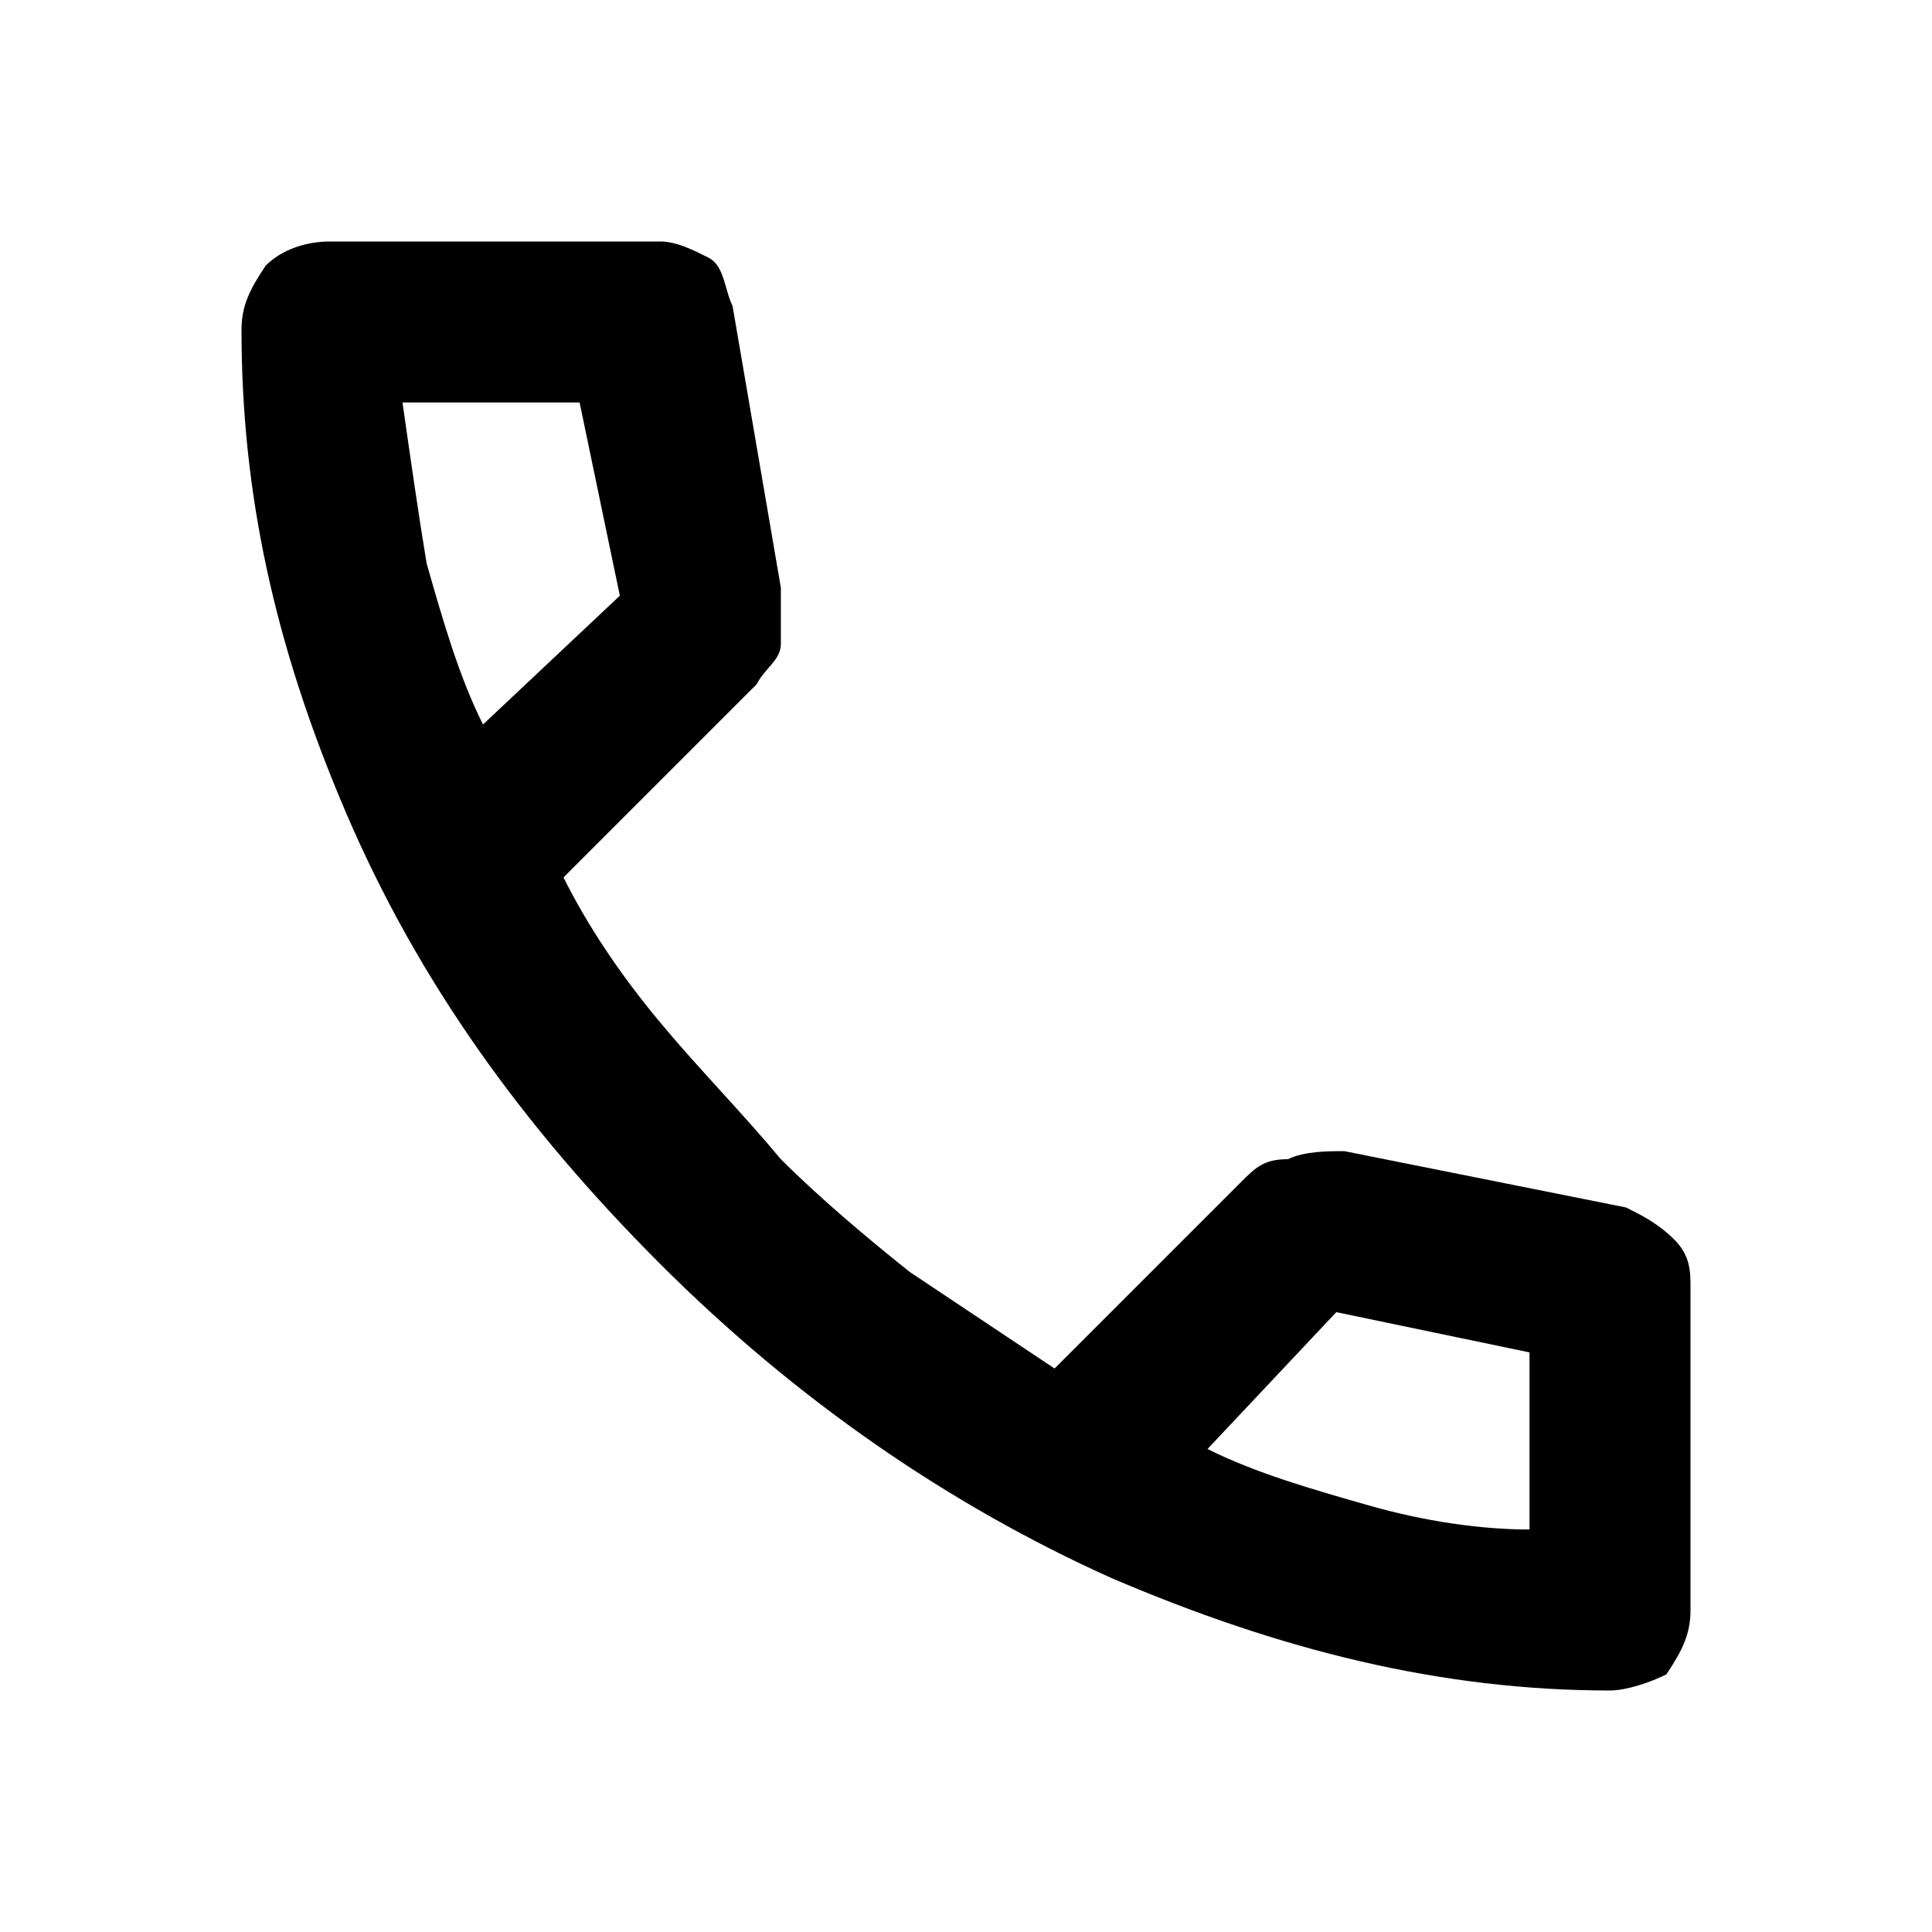
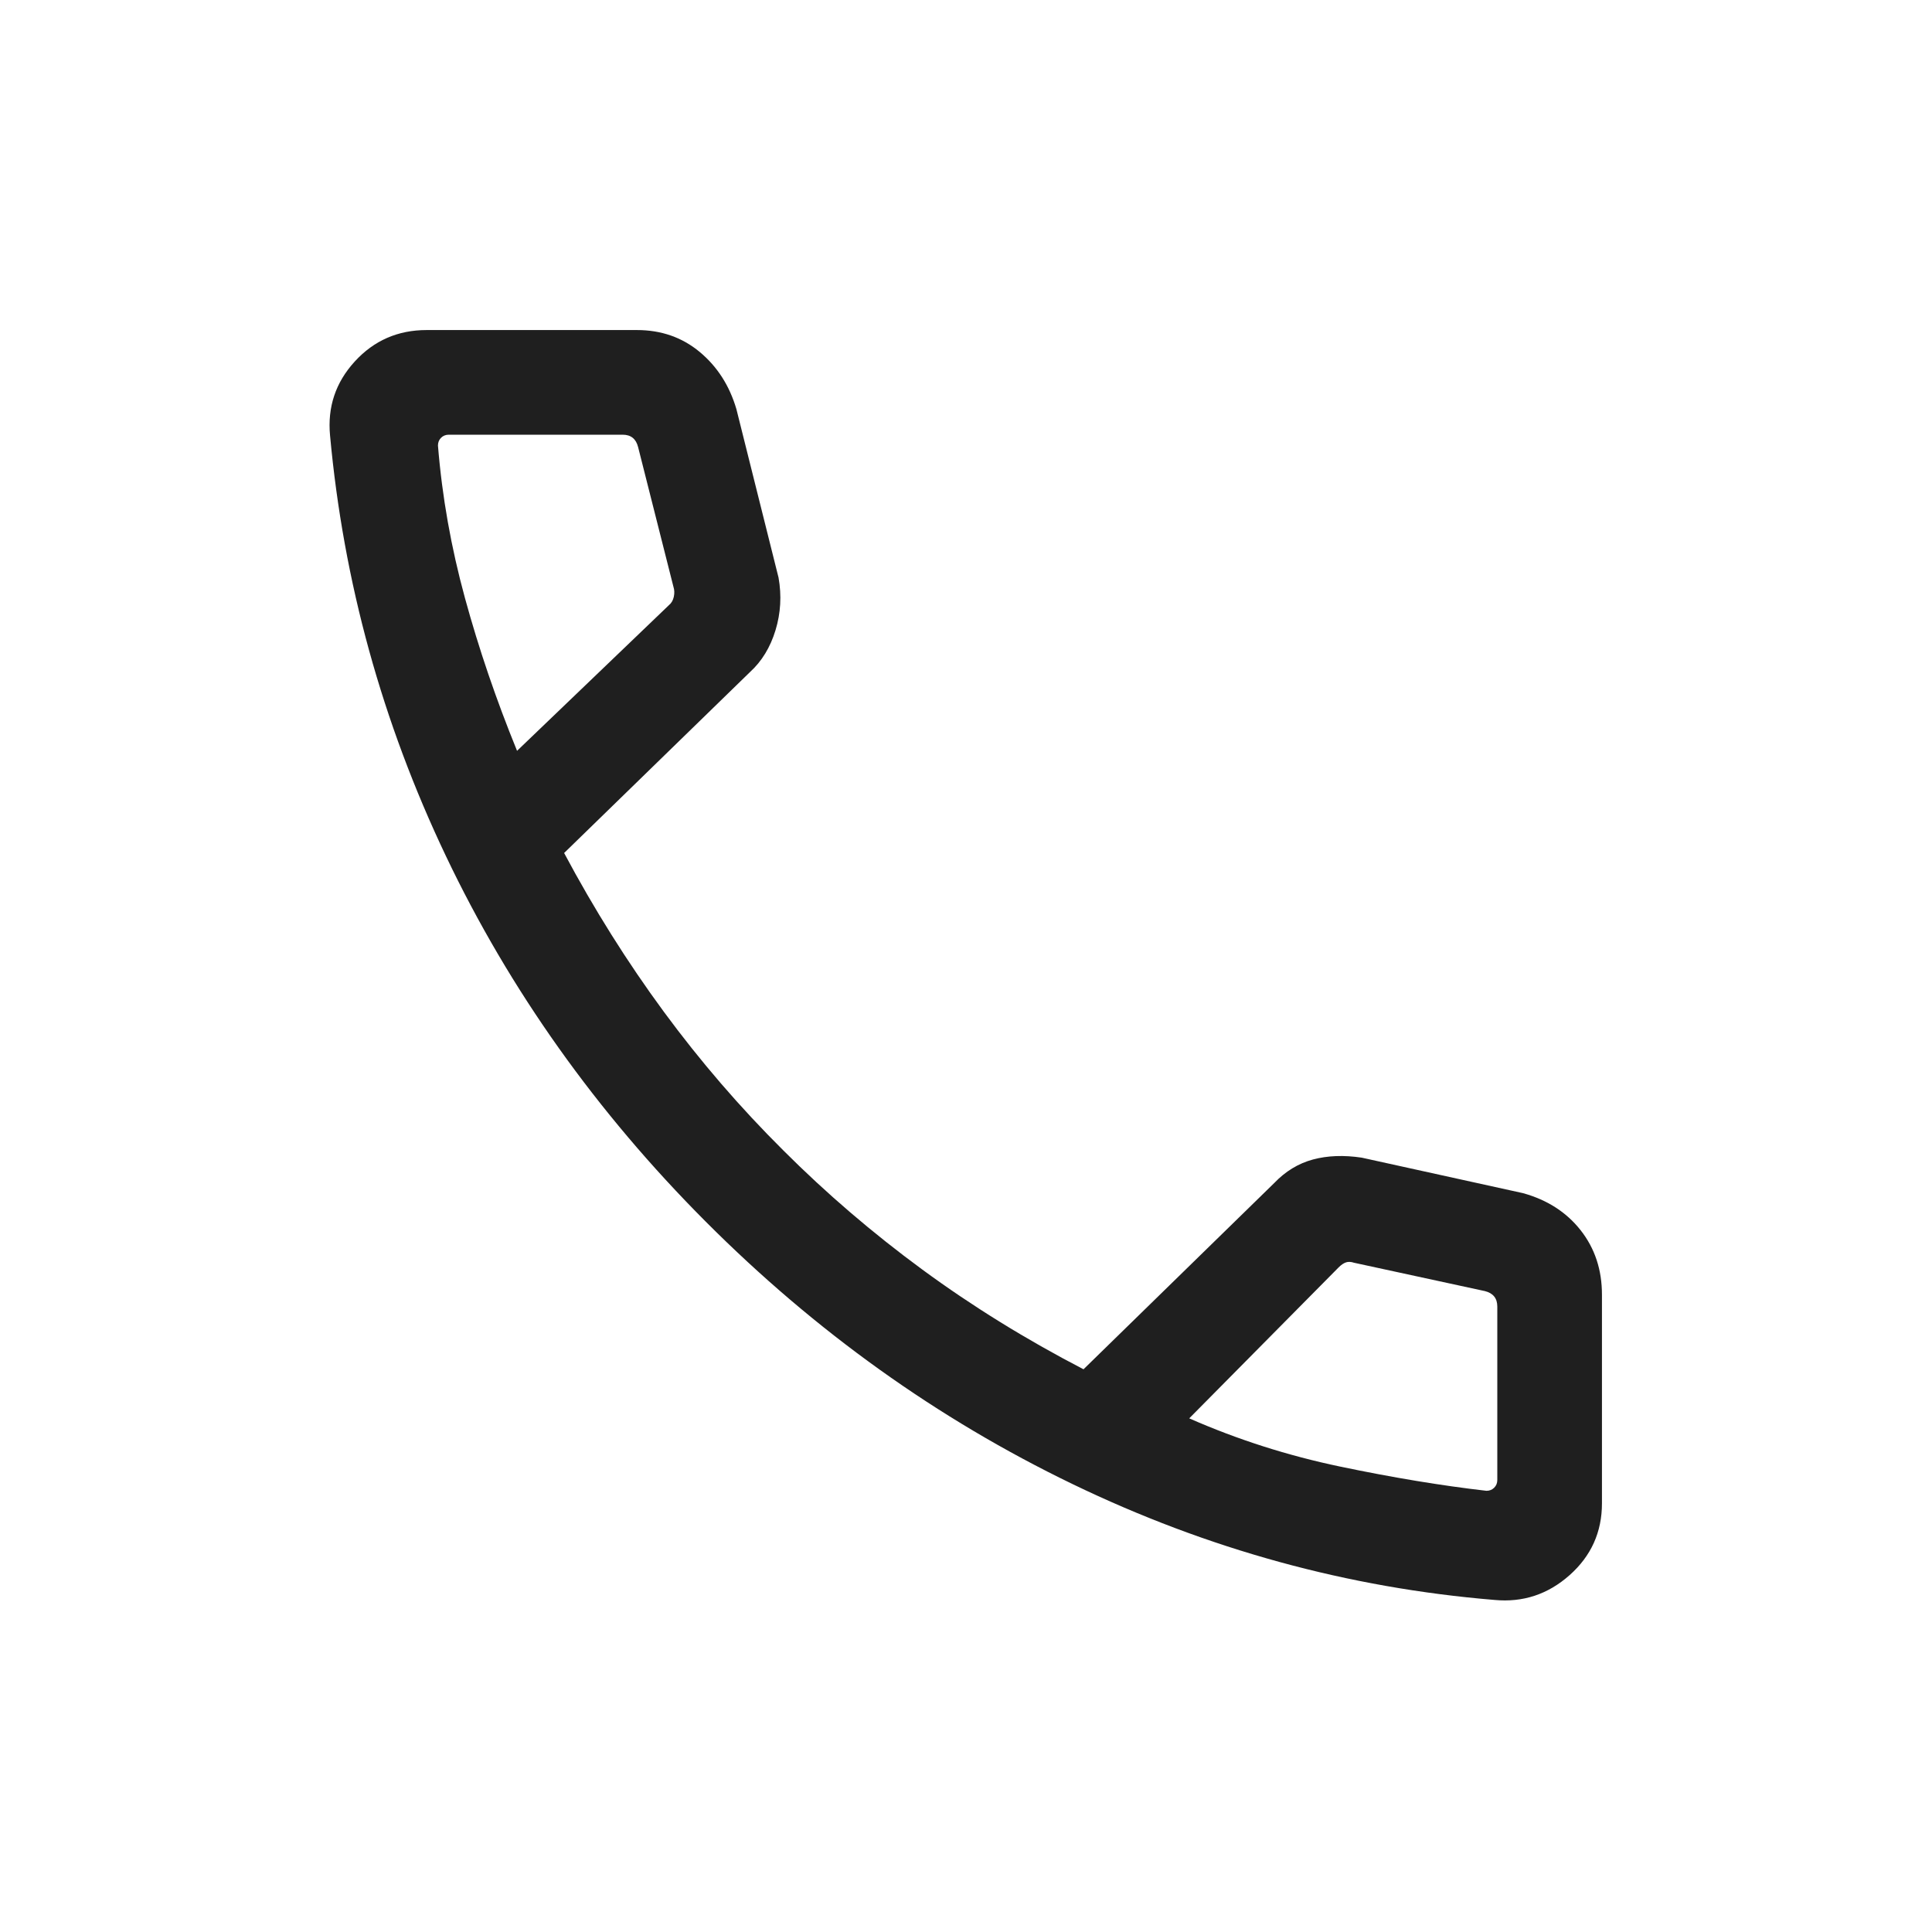
- <svg xmlns="http://www.w3.org/2000/svg" version="1.1" id="Layer_1" x="0px" y="0px" viewBox="0 0 24 24" style="enable-background:new 0 0 24 24;" xml:space="preserve">
-   <g>
-     <path d="M20,21c-2.1,0-4.1-0.5-6.2-1.4c-2-0.9-3.9-2.2-5.6-3.9s-3-3.5-3.9-5.6S3,6.1,3,4.1c0-0.3,0.1-0.5,0.3-0.8   C3.5,3.1,3.8,3,4.1,3h4.1c0.2,0,0.4,0.1,0.6,0.2S9,3.6,9.1,3.8l0.6,3.5c0,0.3,0,0.5,0,0.7S9.5,8.3,9.4,8.5L7,10.9   c0.3,0.6,0.7,1.2,1.2,1.8c0.5,0.6,1,1.1,1.5,1.7c0.5,0.5,1.1,1,1.6,1.4c0.6,0.4,1.2,0.8,1.8,1.2l2.3-2.3c0.2-0.2,0.3-0.3,0.6-0.3   c0.2-0.1,0.5-0.1,0.7-0.1l3.5,0.7c0.2,0.1,0.4,0.2,0.6,0.4c0.2,0.2,0.2,0.4,0.2,0.6V20c0,0.3-0.1,0.5-0.3,0.8   C20.5,20.9,20.2,21,20,21z M6,9l1.7-1.6L7.2,5H5c0.1,0.7,0.2,1.4,0.3,2C5.5,7.7,5.7,8.4,6,9z M15,18c0.6,0.3,1.3,0.5,2,0.7   c0.7,0.2,1.4,0.3,2,0.3v-2.2l-2.4-0.5L15,18z" />
+ <svg xmlns="http://www.w3.org/2000/svg" height="20px" viewBox="0 0 960 960" width="20px" fill="#1f1f1f">
+   <g transform="translate(0 960)">
+     <path d="M742.61-165q-109.07-9-209.69-57.58-100.61-48.58-182.19-130.34-81.57-81.77-129.15-181.7Q174-634.54 164-743.61q-2-21.17 12.29-36.78Q190.57-796 212-796h104.46q18.15 0 31.23 10.89 13.08 10.88 18.23 28.42L386.85-673q2.38 13.38-1.5 26.15-3.89 12.77-12.66 20.77l-92.38 89.93q22.3 41.84 49.46 78.77 27.15 36.92 59.51 69.06 31.95 31.94 69.03 59.17t80.08 49.54l94.76-92.54q8.39-8.77 19.24-11.7 10.84-2.92 24.23-.92l80.07 17.62q18.15 5 28.73 18.46 10.58 13.46 10.58 32V-213q0 21.43-16.11 35.71Q763.78-163 742.61-165ZM256.92-586.92l75.39-72.31q1.92-1.54 2.5-4.23.58-2.69-.19-5l-17.55-69.39q-.77-3.07-2.69-4.61-1.92-1.54-5-1.54H223q-2.31 0-3.85 1.54-1.53 1.54-1.53 3.85 3.07 38 13.42 75.8 10.34 37.81 25.88 75.89Zm334 331.69q35.87 15.78 75.01 23.97 39.15 8.18 72.68 12.03 2.31 0 3.85-1.54t1.54-3.85v-86.15q0-3.08-1.54-5t-4.61-2.69l-65-14.08q-2.31-.77-4.04-.19-1.73.58-3.66 2.5l-74.23 75Zm-334-331.69Zm334 331.69Z" />
  </g>
</svg>
